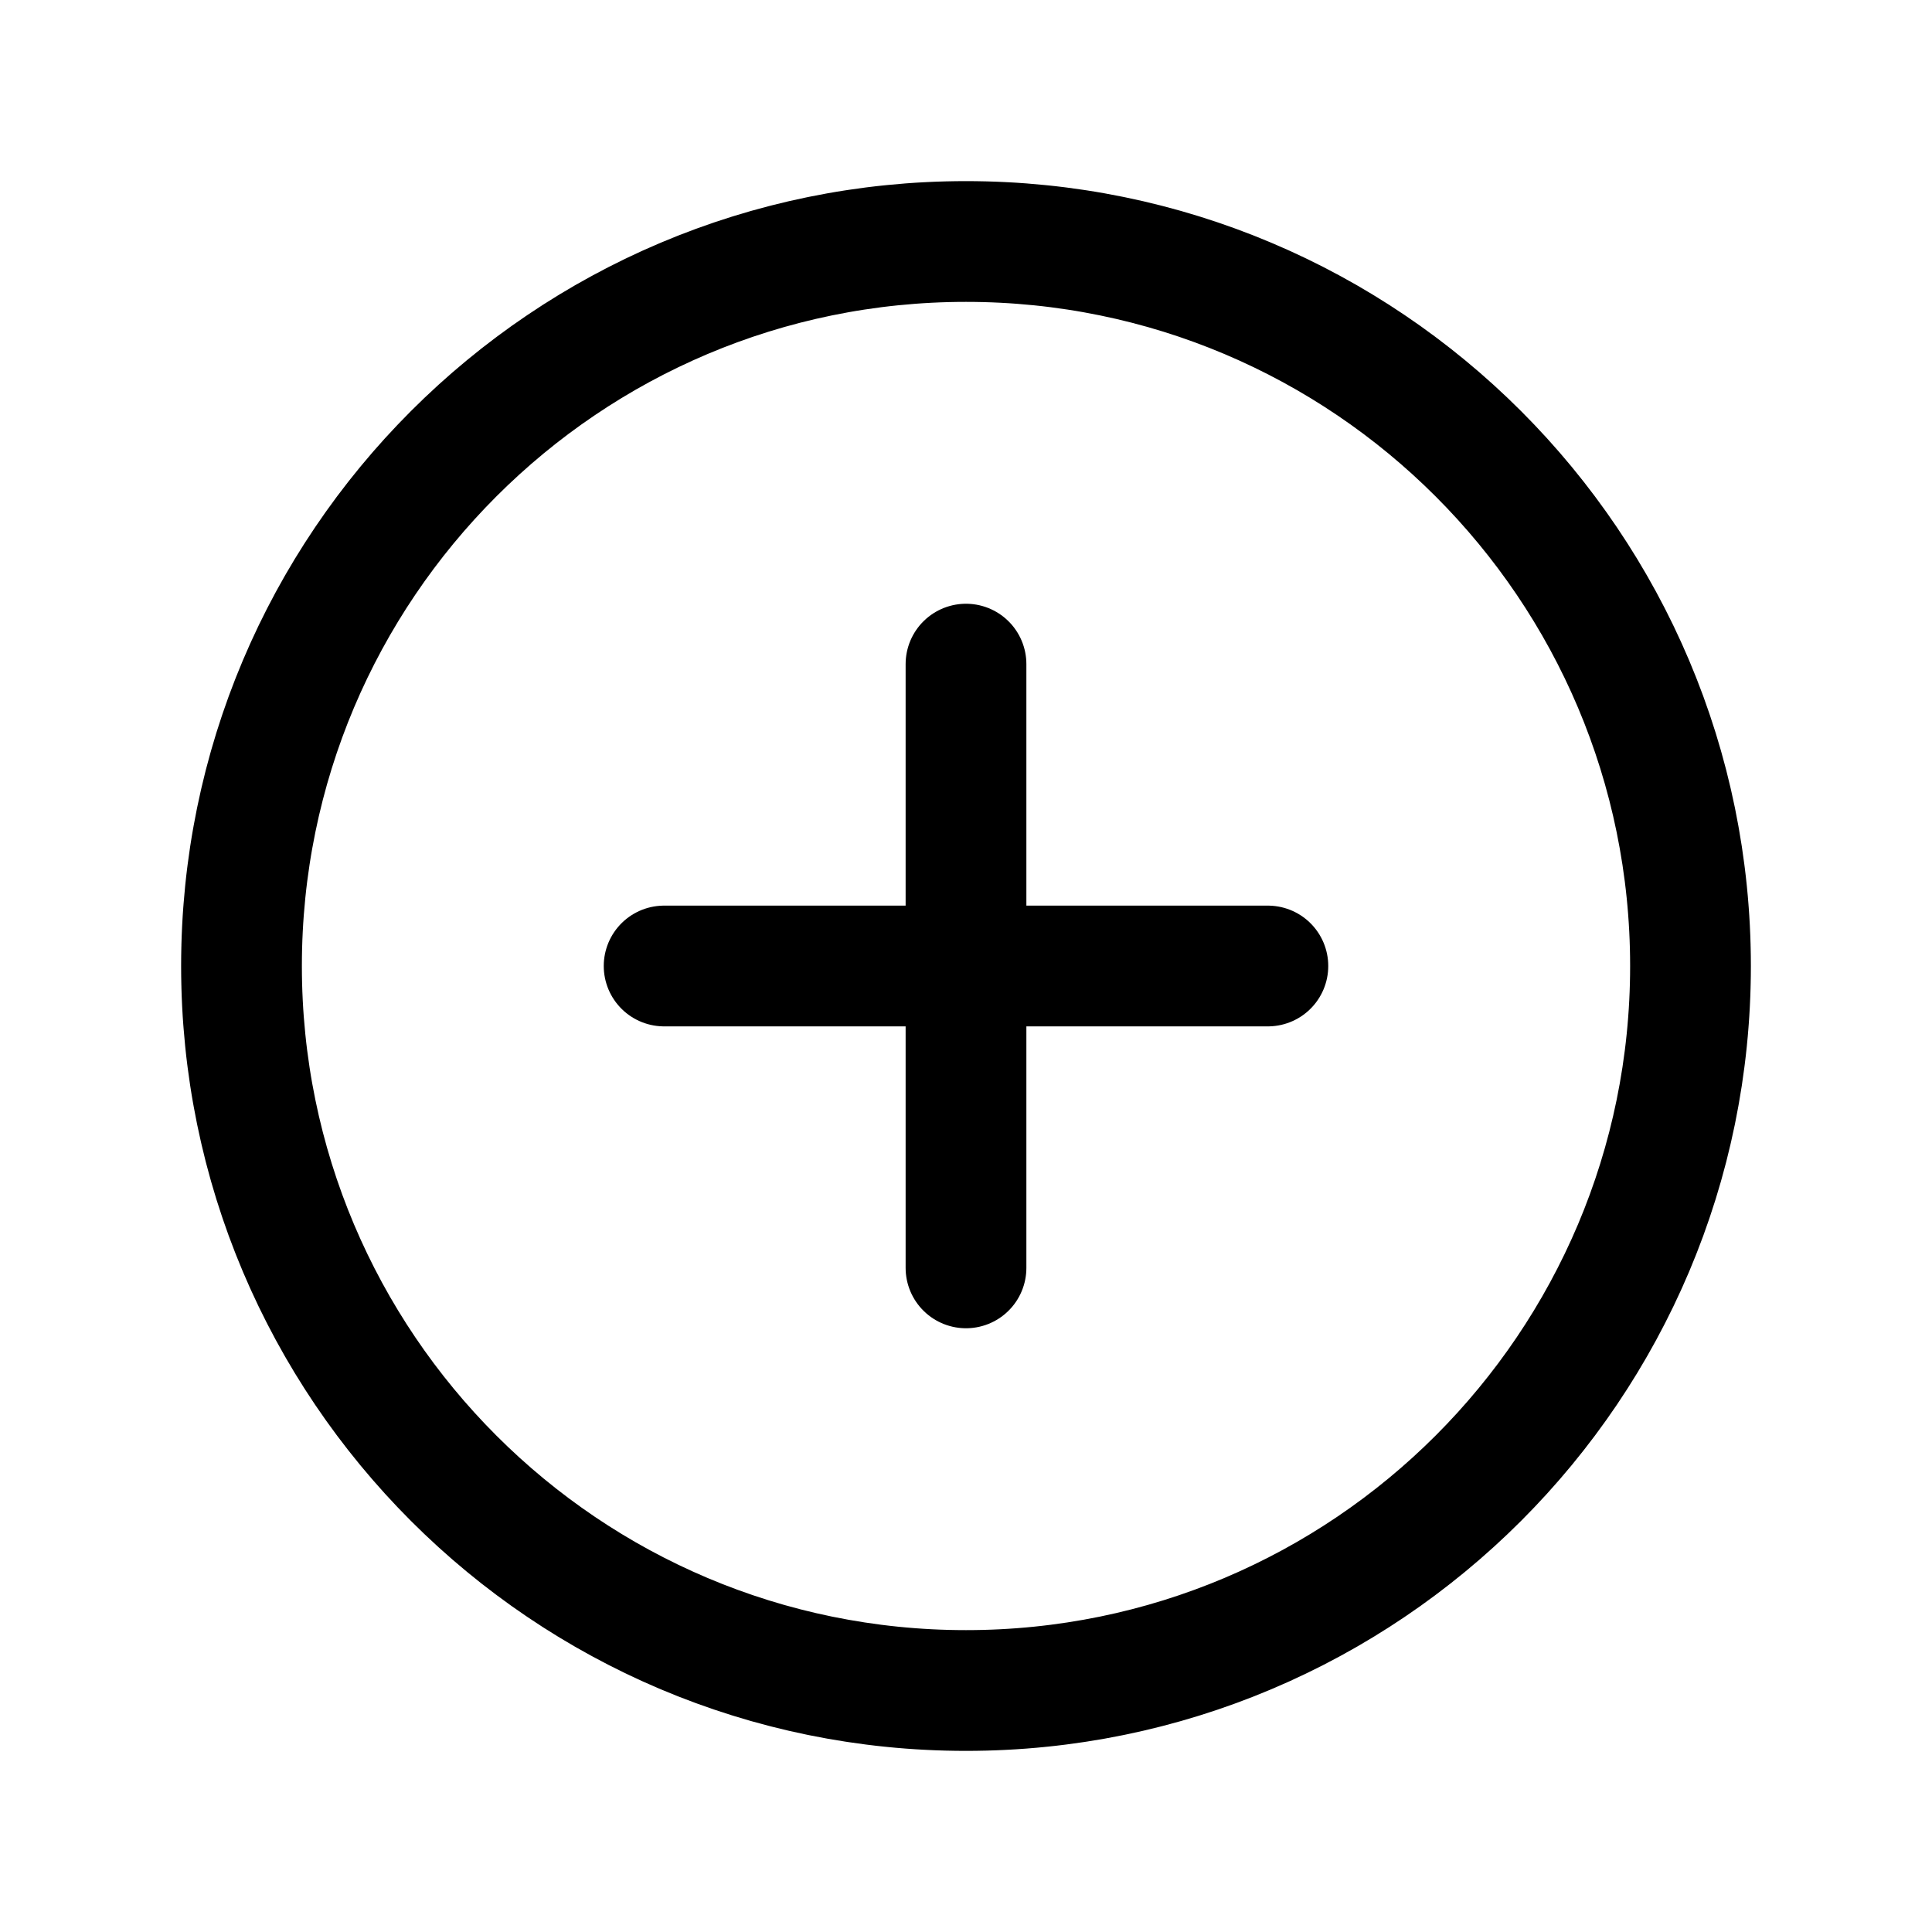
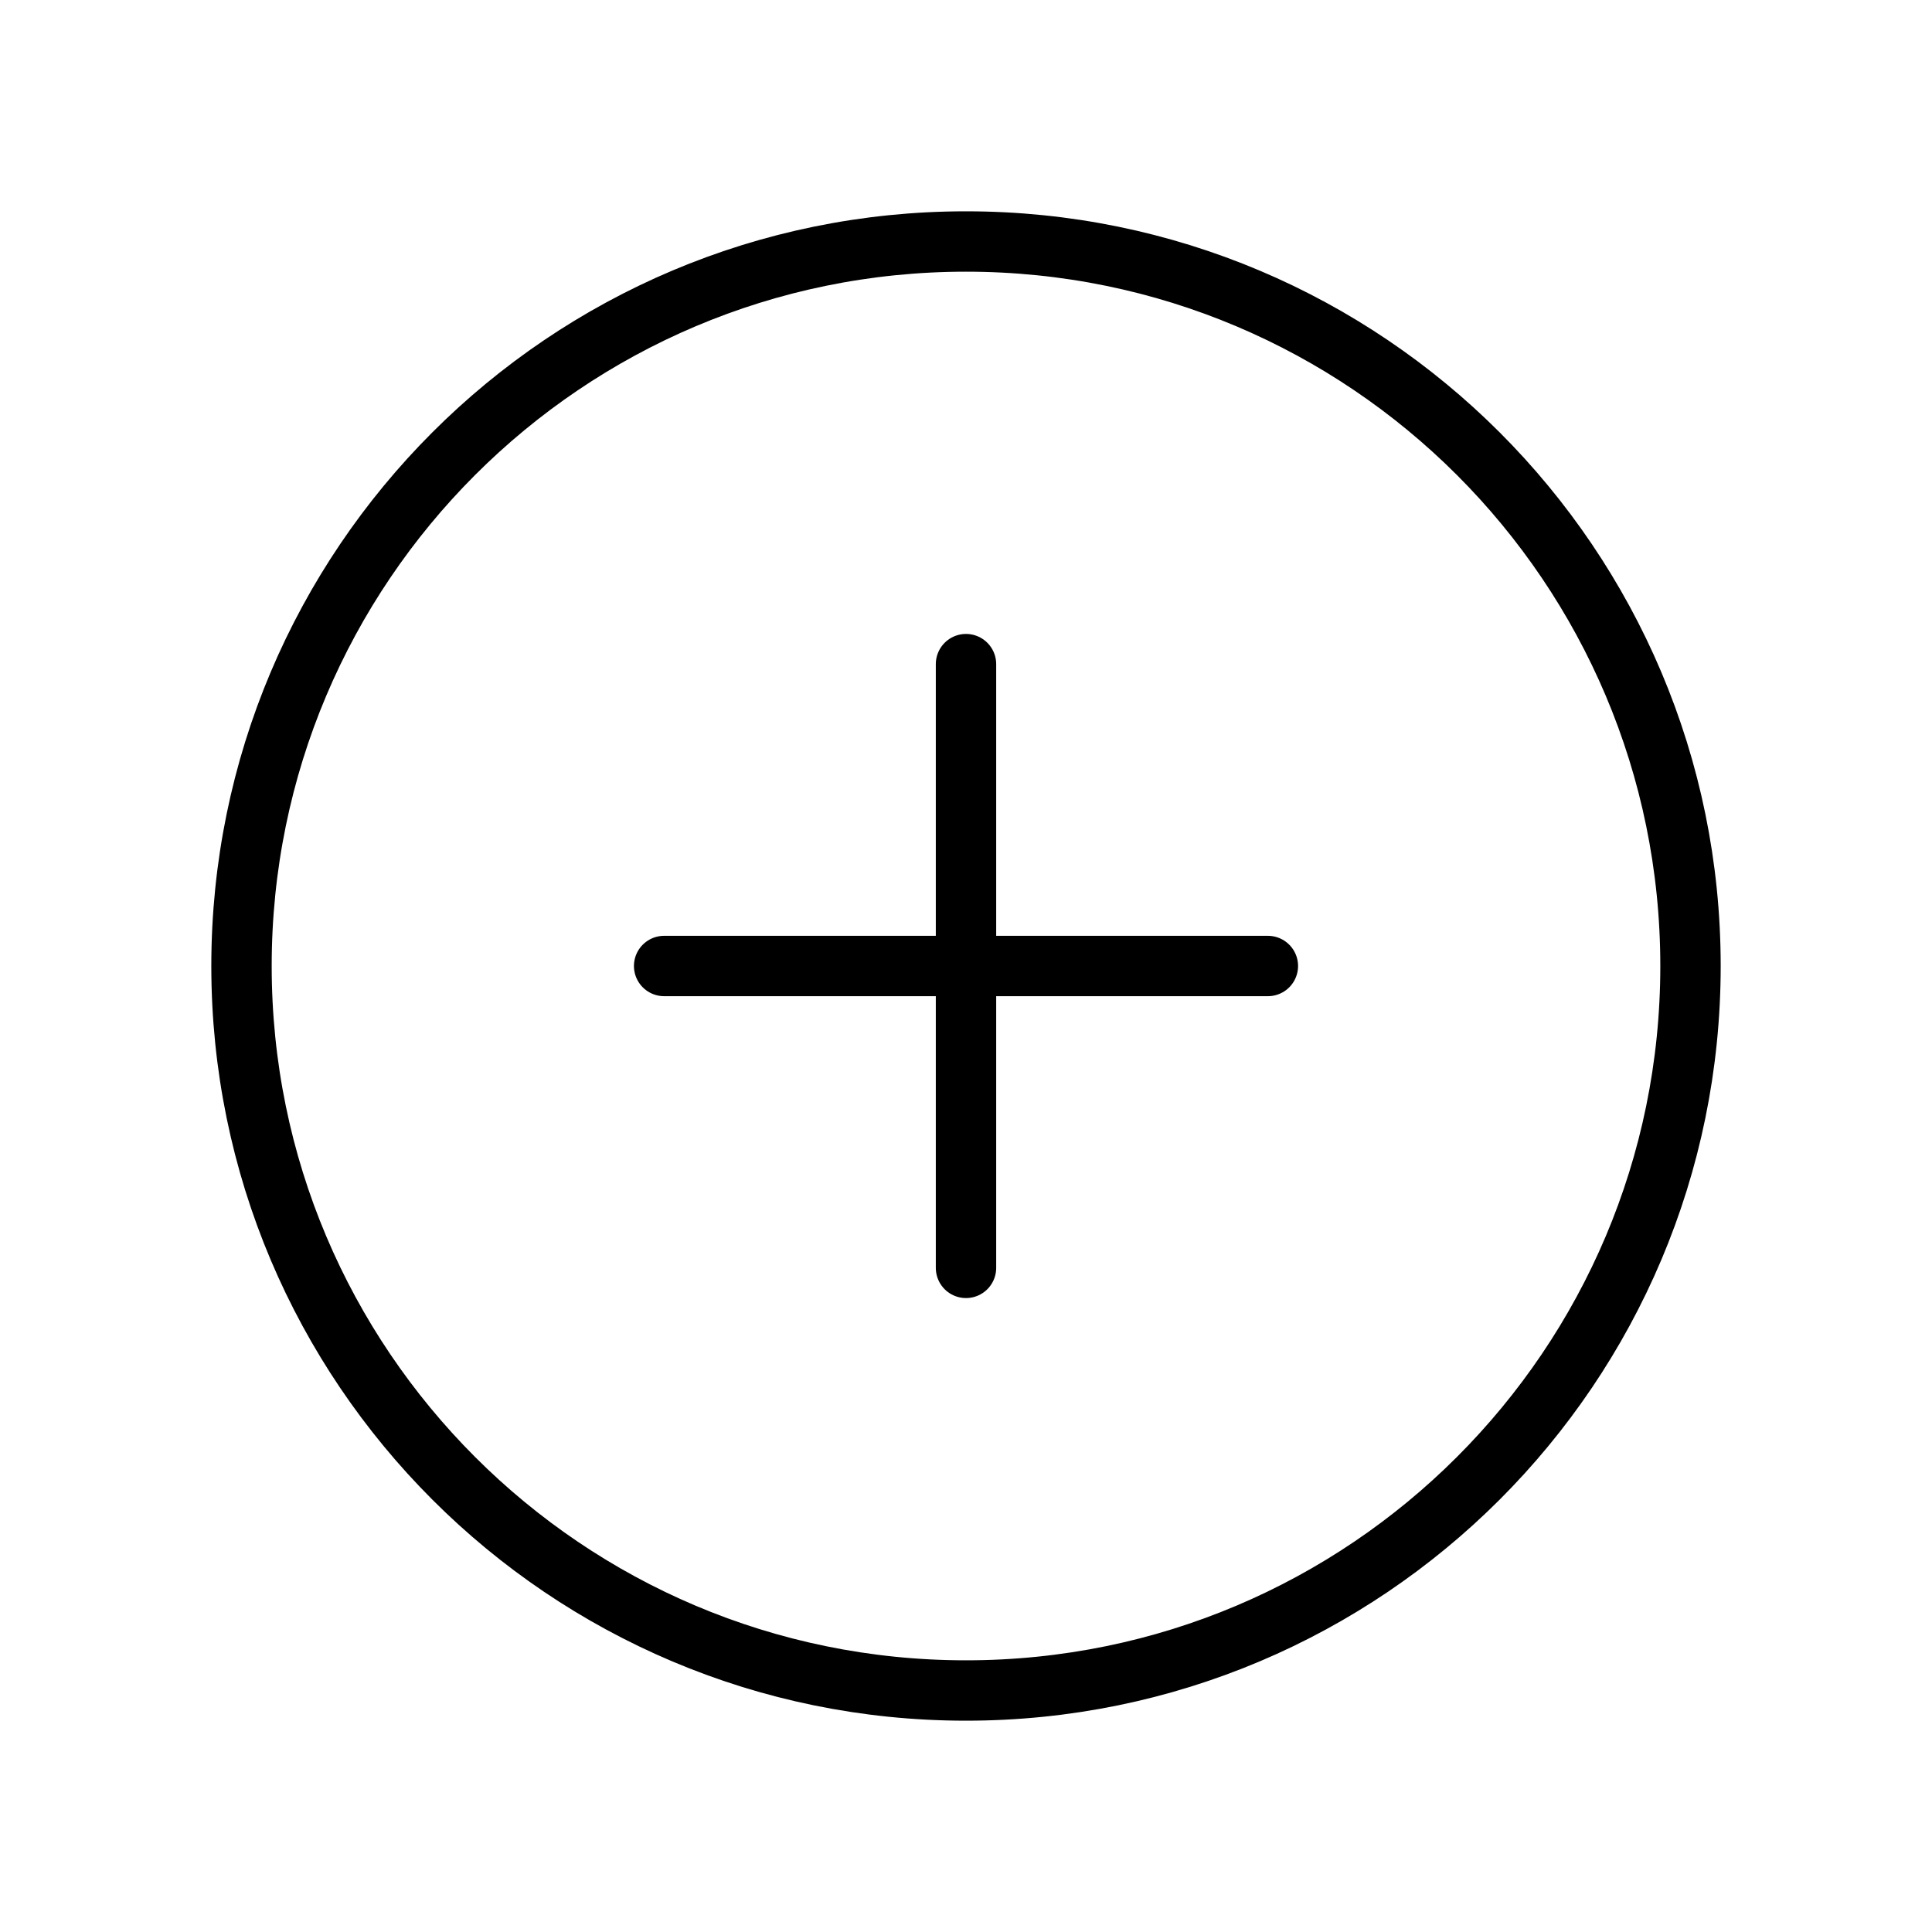
<svg xmlns="http://www.w3.org/2000/svg" fill="#000000" viewBox="0 0 256 256">
  <rect width="256" height="256" fill="none" />
-   <path class="text" fill="none" stroke="#000" stroke-linecap="round" stroke-linejoin="round" stroke-width="16" d="M32 128a96 96 0 10192 0a96 96 0 10-192 0" stroke-dasharray="240%">
+   <path class="svg-stroke" fill="none" stroke="#000" stroke-linecap="round" stroke-linejoin="round" stroke-width="8" d="M32 128a96 96 0 10192 0a96 96 0 10-192 0" stroke-dasharray="240%">
    <animate class="circle-fill" attributeName="stroke-dashoffset" attributeType="XML" type="translate" from="240%" to="0%" fill="freeze" begin="indefinite" dur="0.25s" />
    <animate class="circle-empty" attributeName="stroke-dashoffset" attributeType="XML" type="translate" from="0%" to="240%" fill="freeze" begin="indefinite" dur="0.25s" />
  </path>
-   <line class="text" x1="88" y1="128" x2="168" y2="128" fill="none" stroke="#000000" stroke-linecap="round" stroke-linejoin="round" stroke-width="16" />
-   <line class="text" x1="128" y1="88" x2="128" y2="168" fill="none" stroke="#000000" stroke-linecap="round" stroke-linejoin="round" stroke-width="16" />
+   <line class="svg-stroke" x1="88" y1="128" x2="168" y2="128" fill="none" stroke="#000000" stroke-linecap="round" stroke-linejoin="round" stroke-width="8" />
+   <line class="svg-stroke" x1="128" y1="88" x2="128" y2="168" fill="none" stroke="#000000" stroke-linecap="round" stroke-linejoin="round" stroke-width="8" />
</svg>
